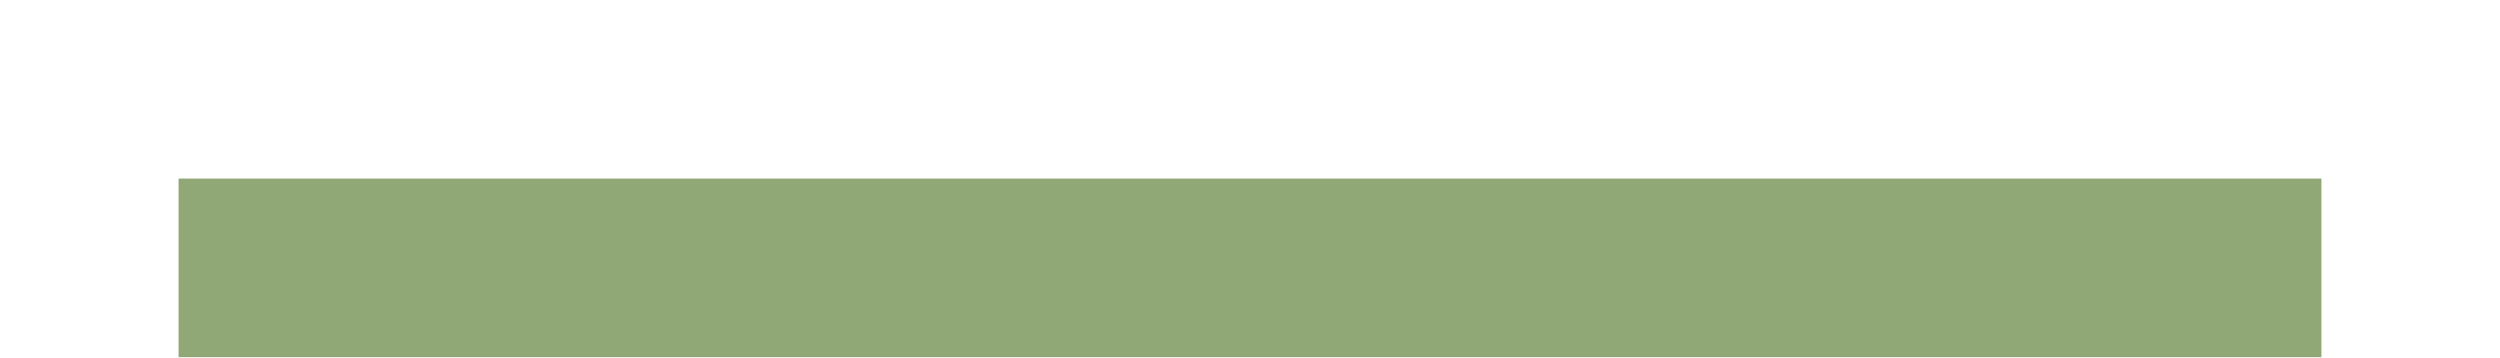
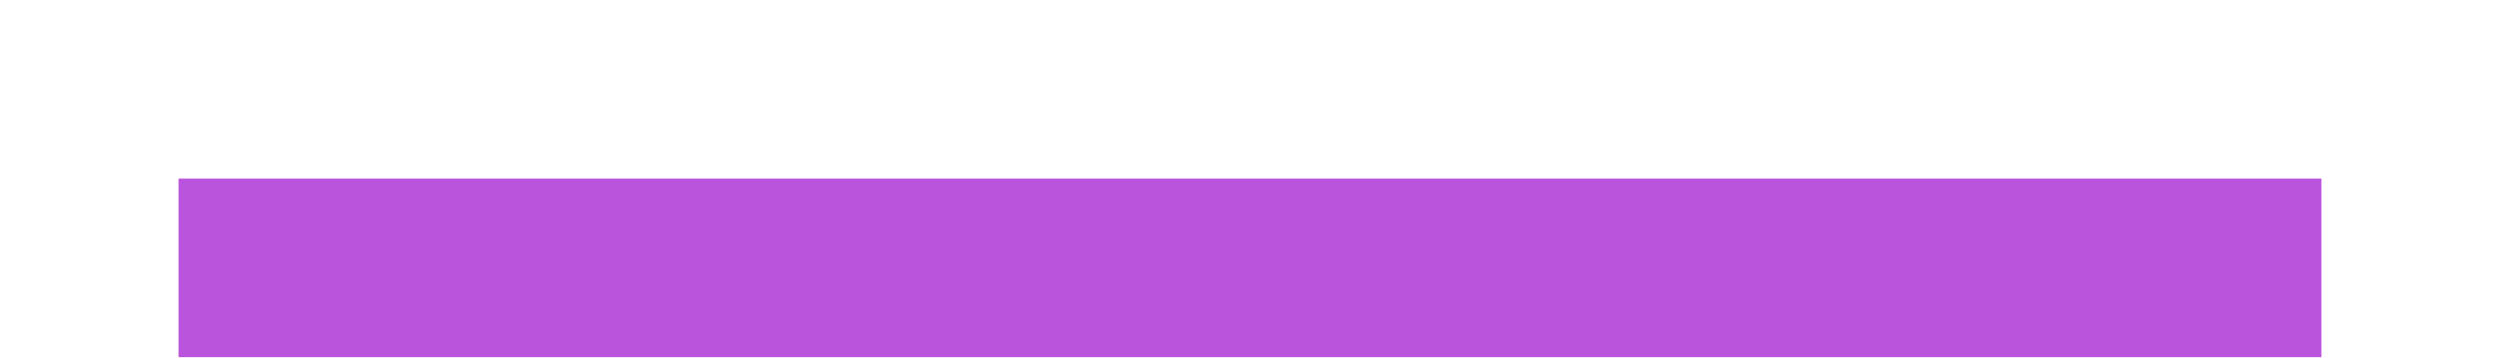
- <svg xmlns="http://www.w3.org/2000/svg" width="28" height="4" id="svg11300" version="1.0" style="display:inline;enable-background:new">
-   <defs id="defs3" />
-   <g style="display:inline" id="layer1" transform="translate(0,-296)">
-     <rect style="opacity:1;fill:#8fa876;fill-opacity:1;stroke:none" id="rect4270-9" width="24" height="2" x="2" y="298" />
+ <svg xmlns="http://www.w3.org/2000/svg" version="1.1" id="svg11300" x="0px" y="0px" viewBox="0 0 28 4" style="enable-background:new 0 0 28 4;" xml:space="preserve">
+   <style type="text/css">
+ 	.st0{fill:#BB54DD;}
+ </style>
+   <g id="layer1" transform="translate(0,-296)">
+     <rect id="rect4270-9" x="2" y="298" class="st0" width="24" height="2" />
  </g>
</svg>
